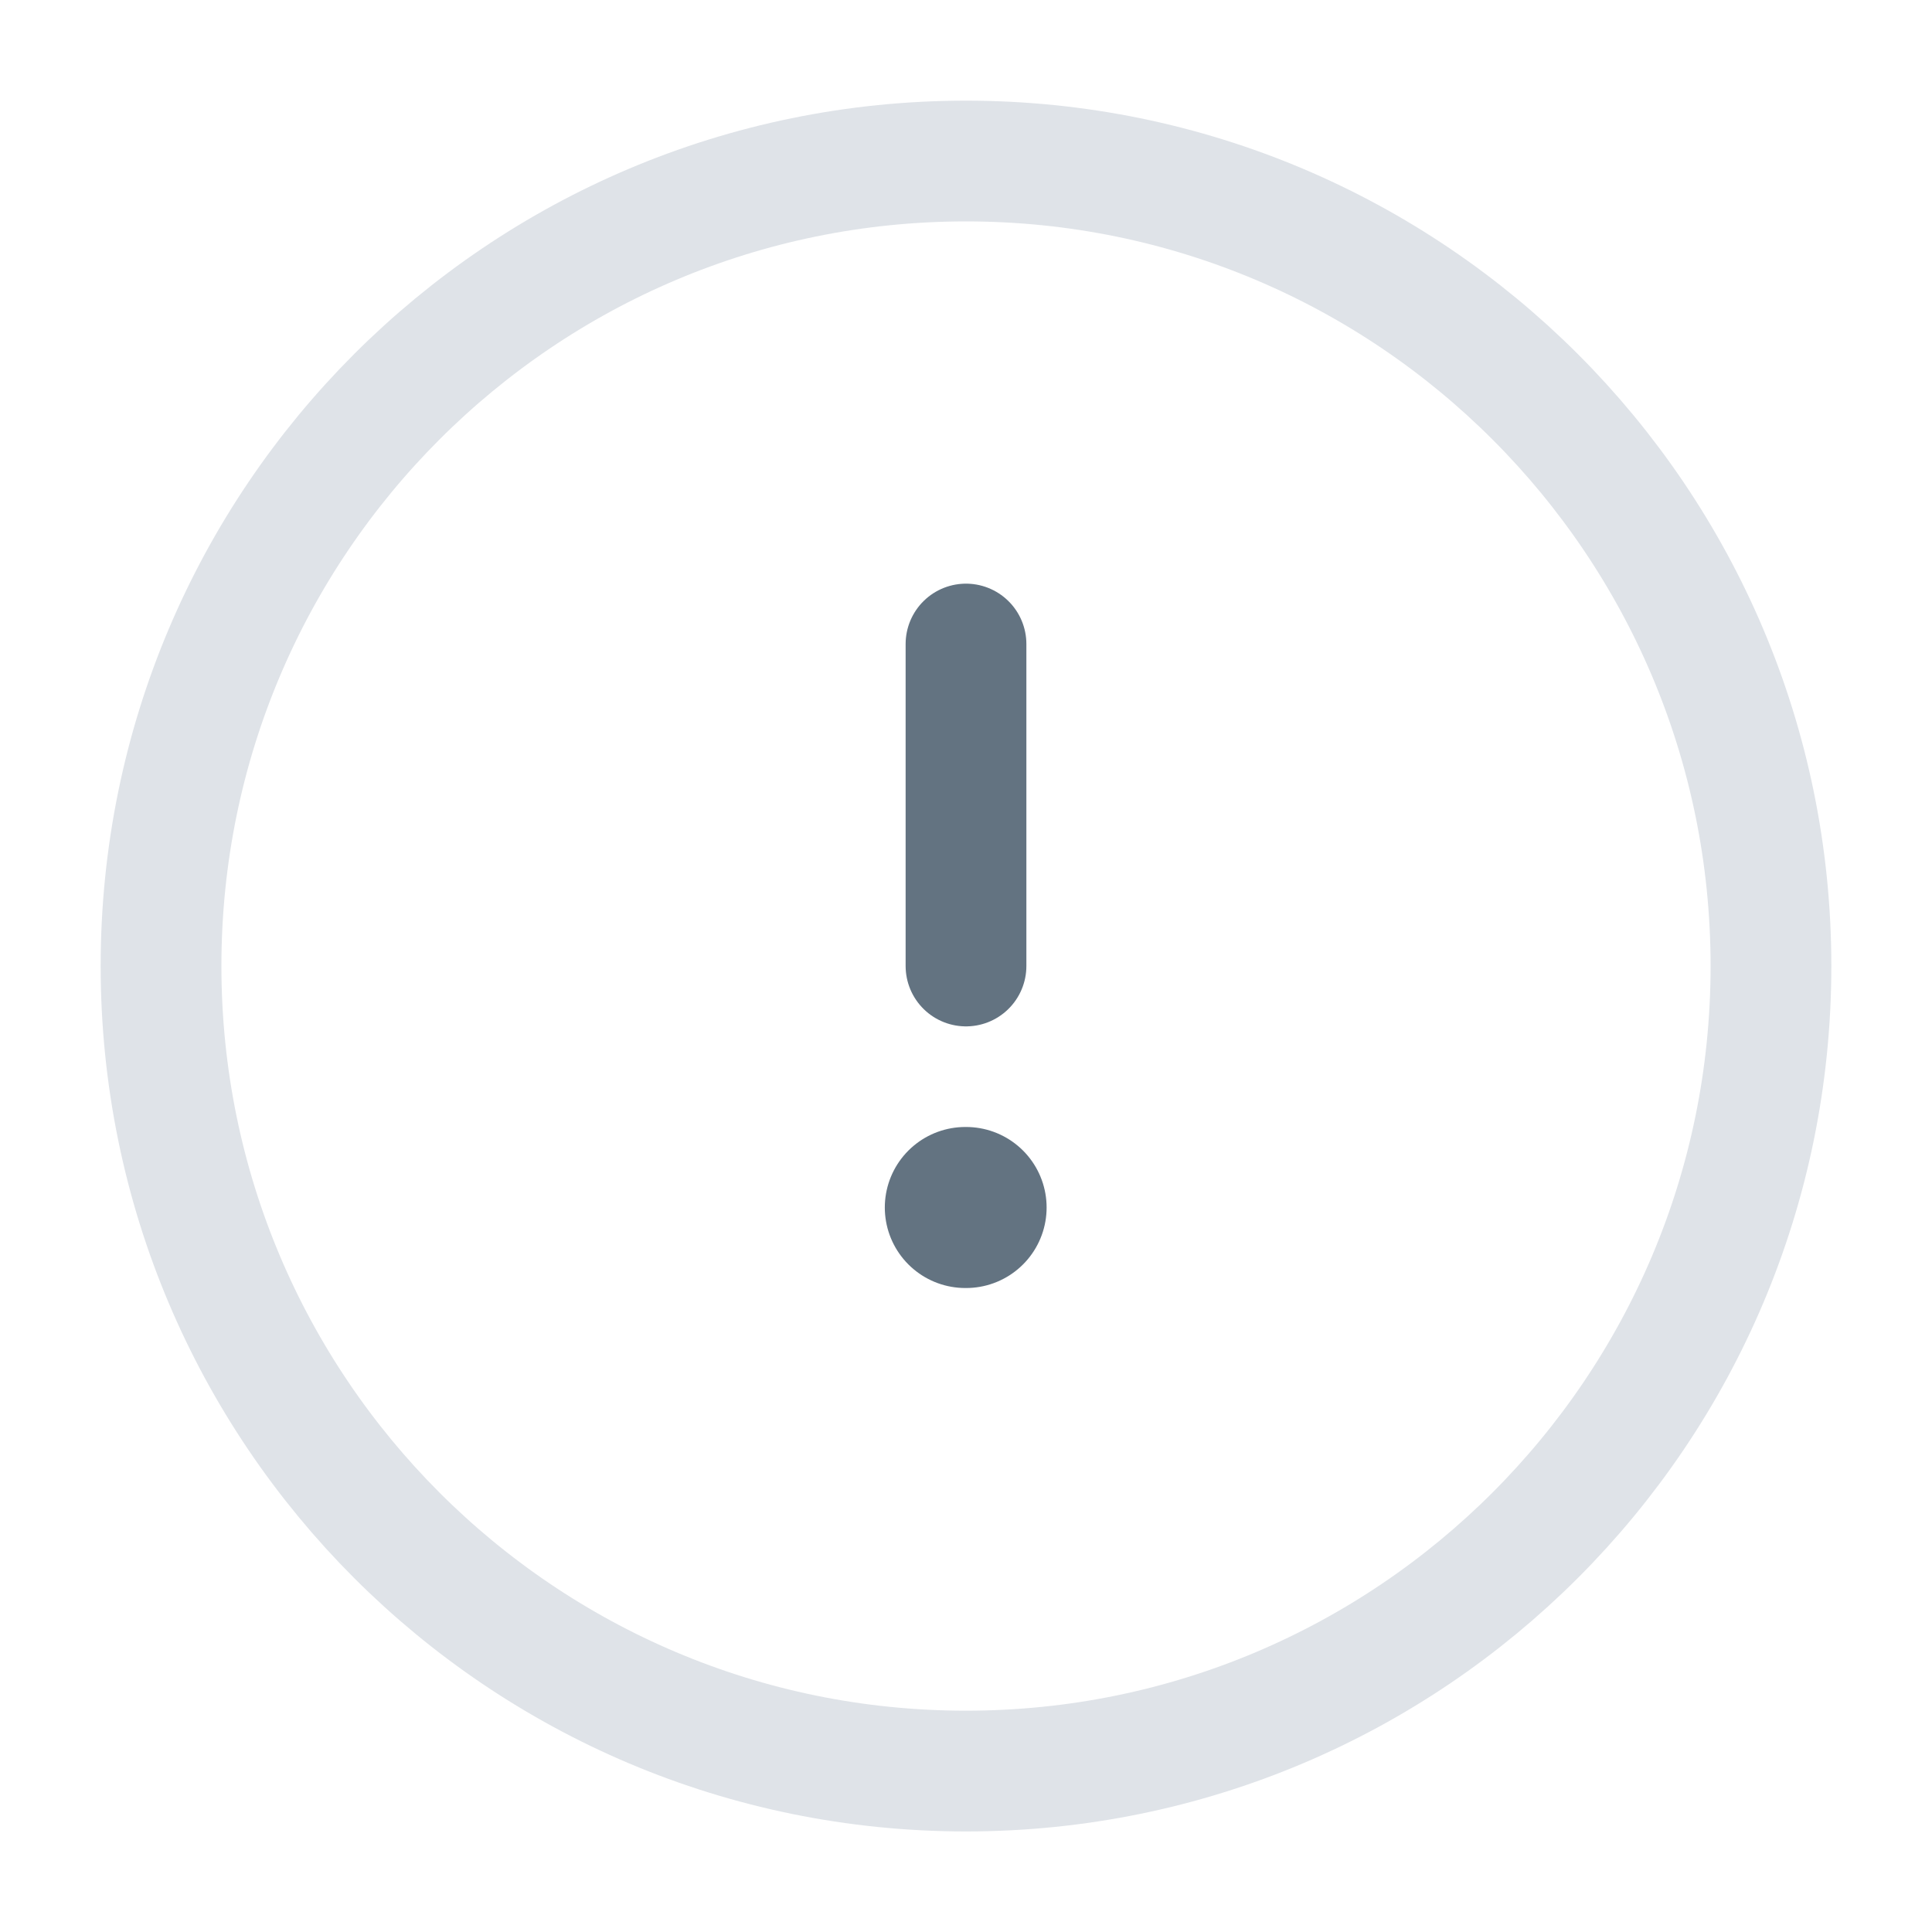
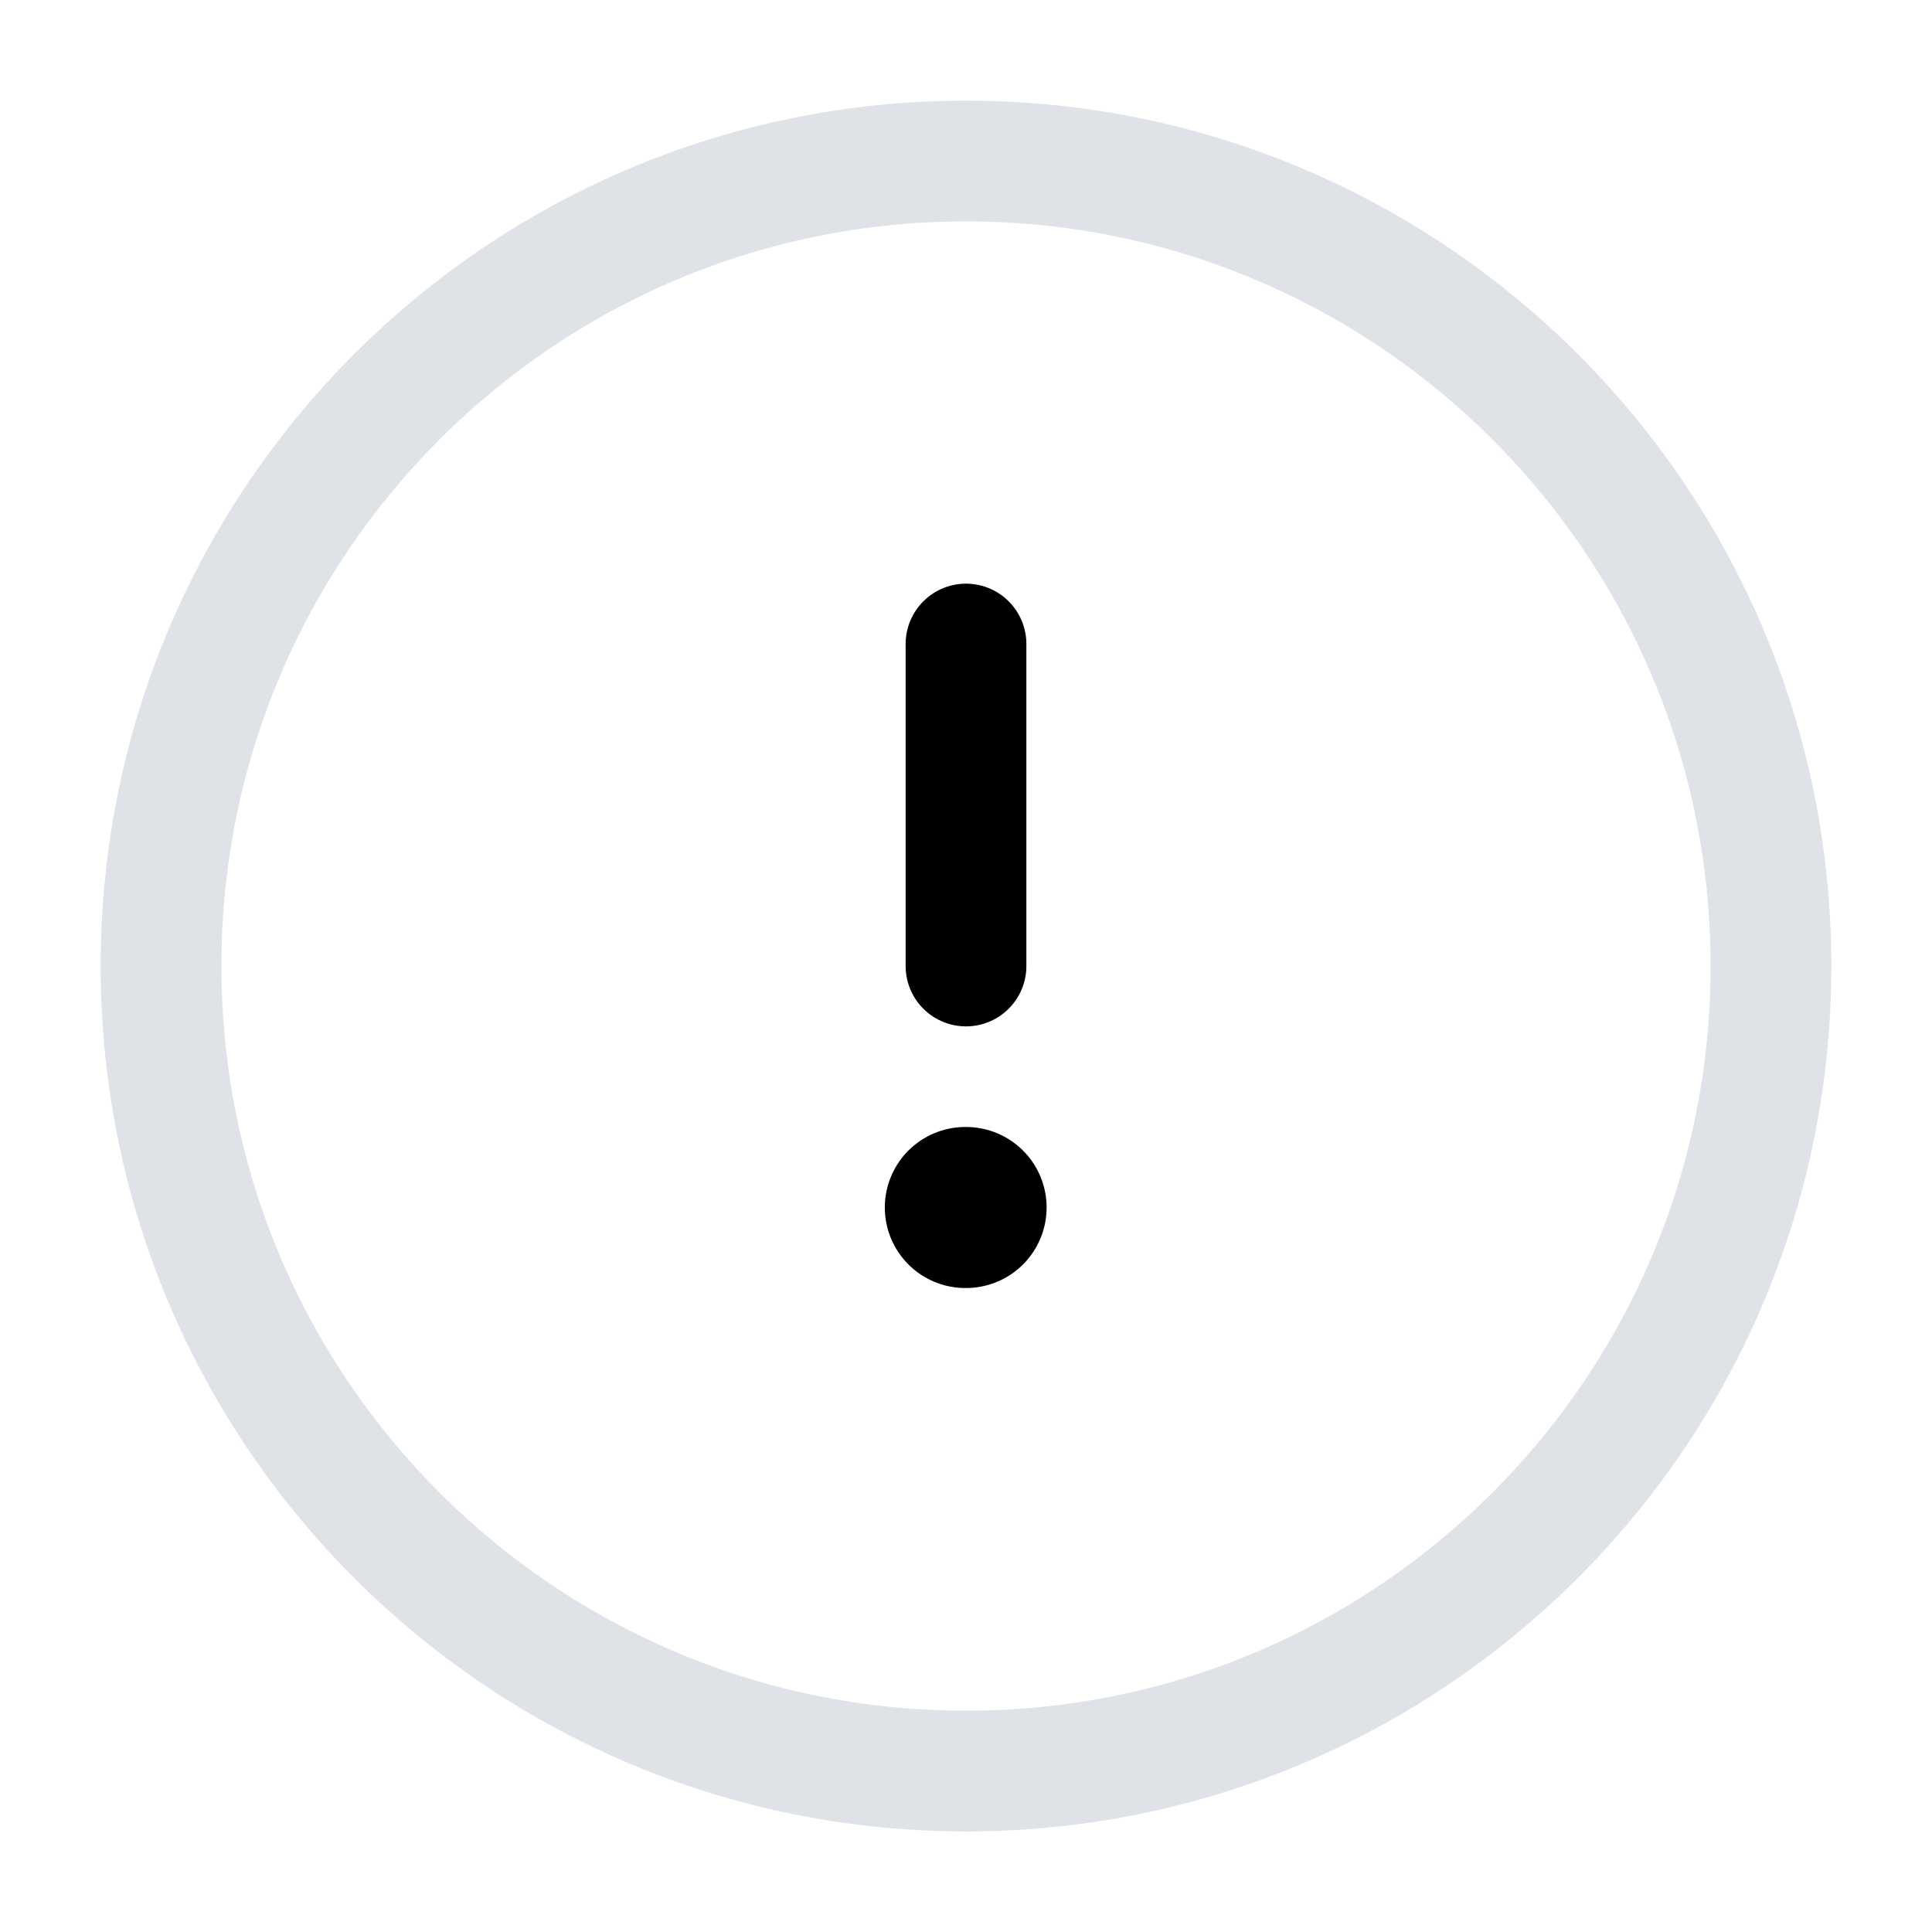
<svg xmlns="http://www.w3.org/2000/svg" width="20" height="20" viewBox="0 0 20 20" fill="none">
  <path d="M10 18.334C14.602 18.334 18.333 14.603 18.333 10C18.333 5.398 14.602 1.667 10 1.667C5.397 1.667 1.667 5.398 1.667 10C1.667 14.603 5.397 18.334 10 18.334Z" stroke="#DFE3E8" stroke-width="1.25" />
-   <path d="M9.993 12.5H10.001" stroke="#637381" stroke-width="1.667" stroke-linecap="round" stroke-linejoin="round" />
-   <path d="M10 10V6.667" stroke="#637381" stroke-width="1.25" stroke-linecap="round" stroke-linejoin="round" />
+   <path d="M9.993 12.5H10.001" stroke="currentColor" stroke-width="1.667" stroke-linecap="round" stroke-linejoin="round" />
+   <path d="M10 10V6.667" stroke="currentColor" stroke-width="1.25" stroke-linecap="round" stroke-linejoin="round" />
</svg>
